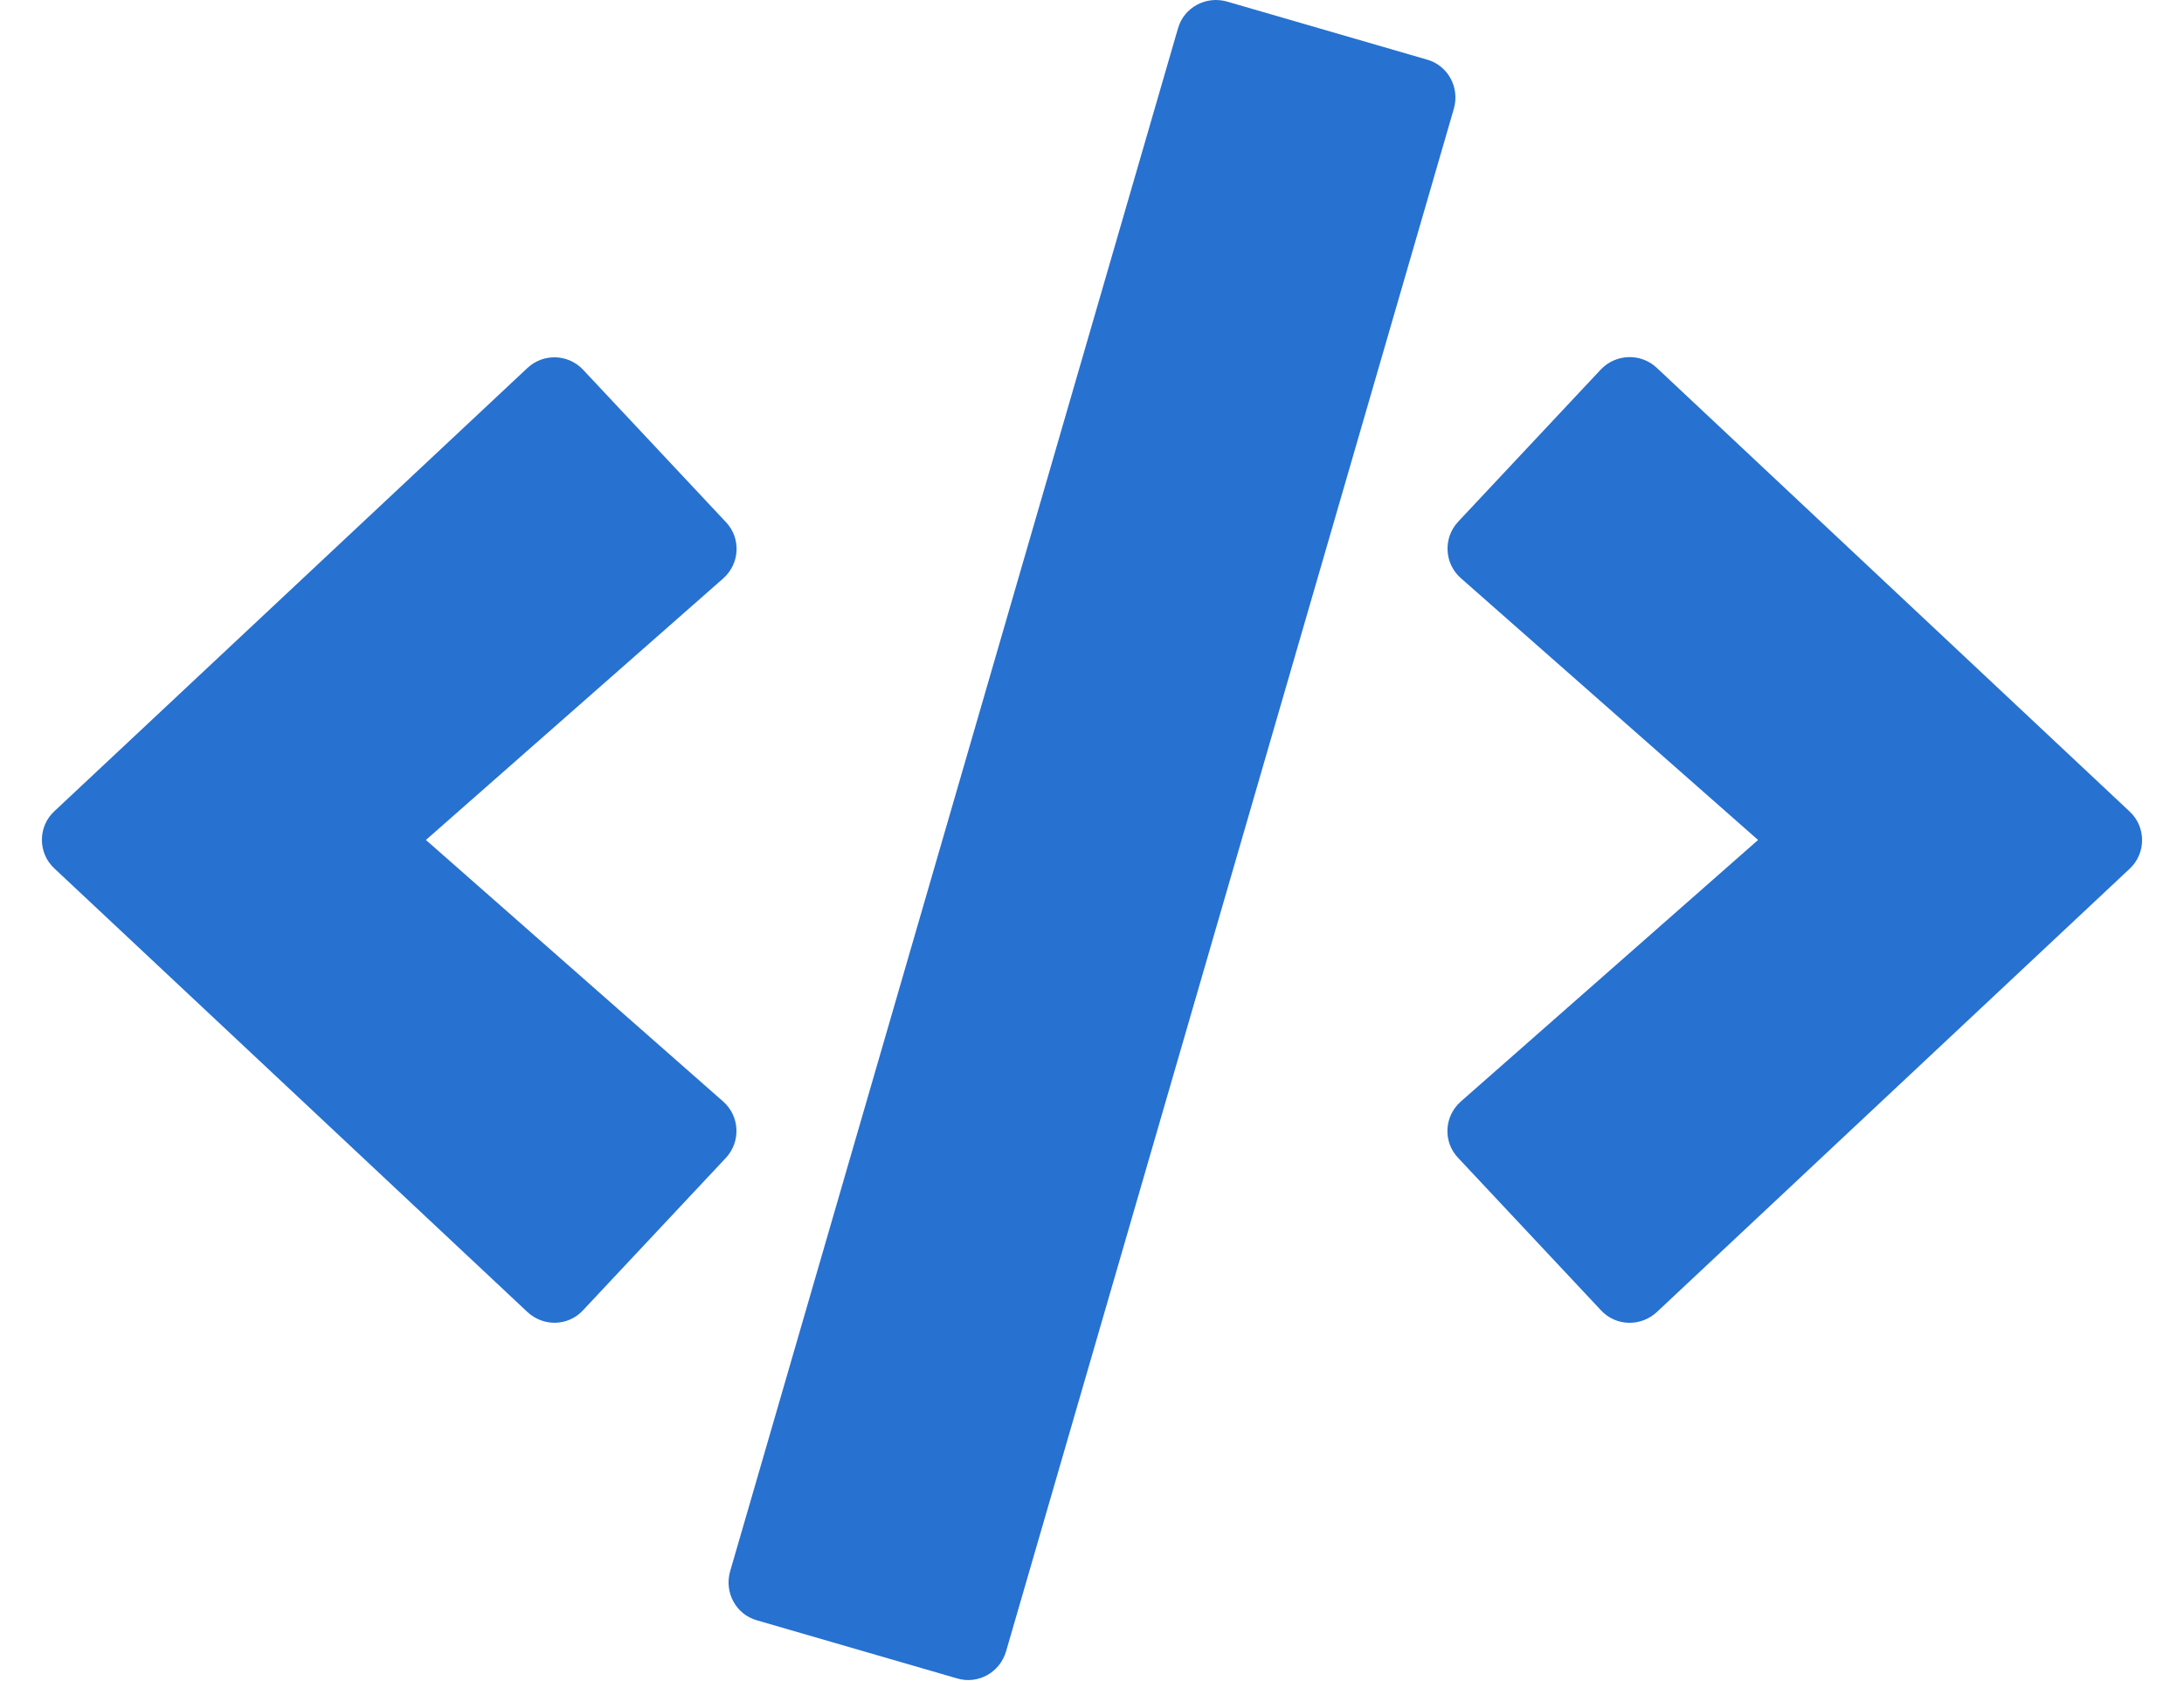
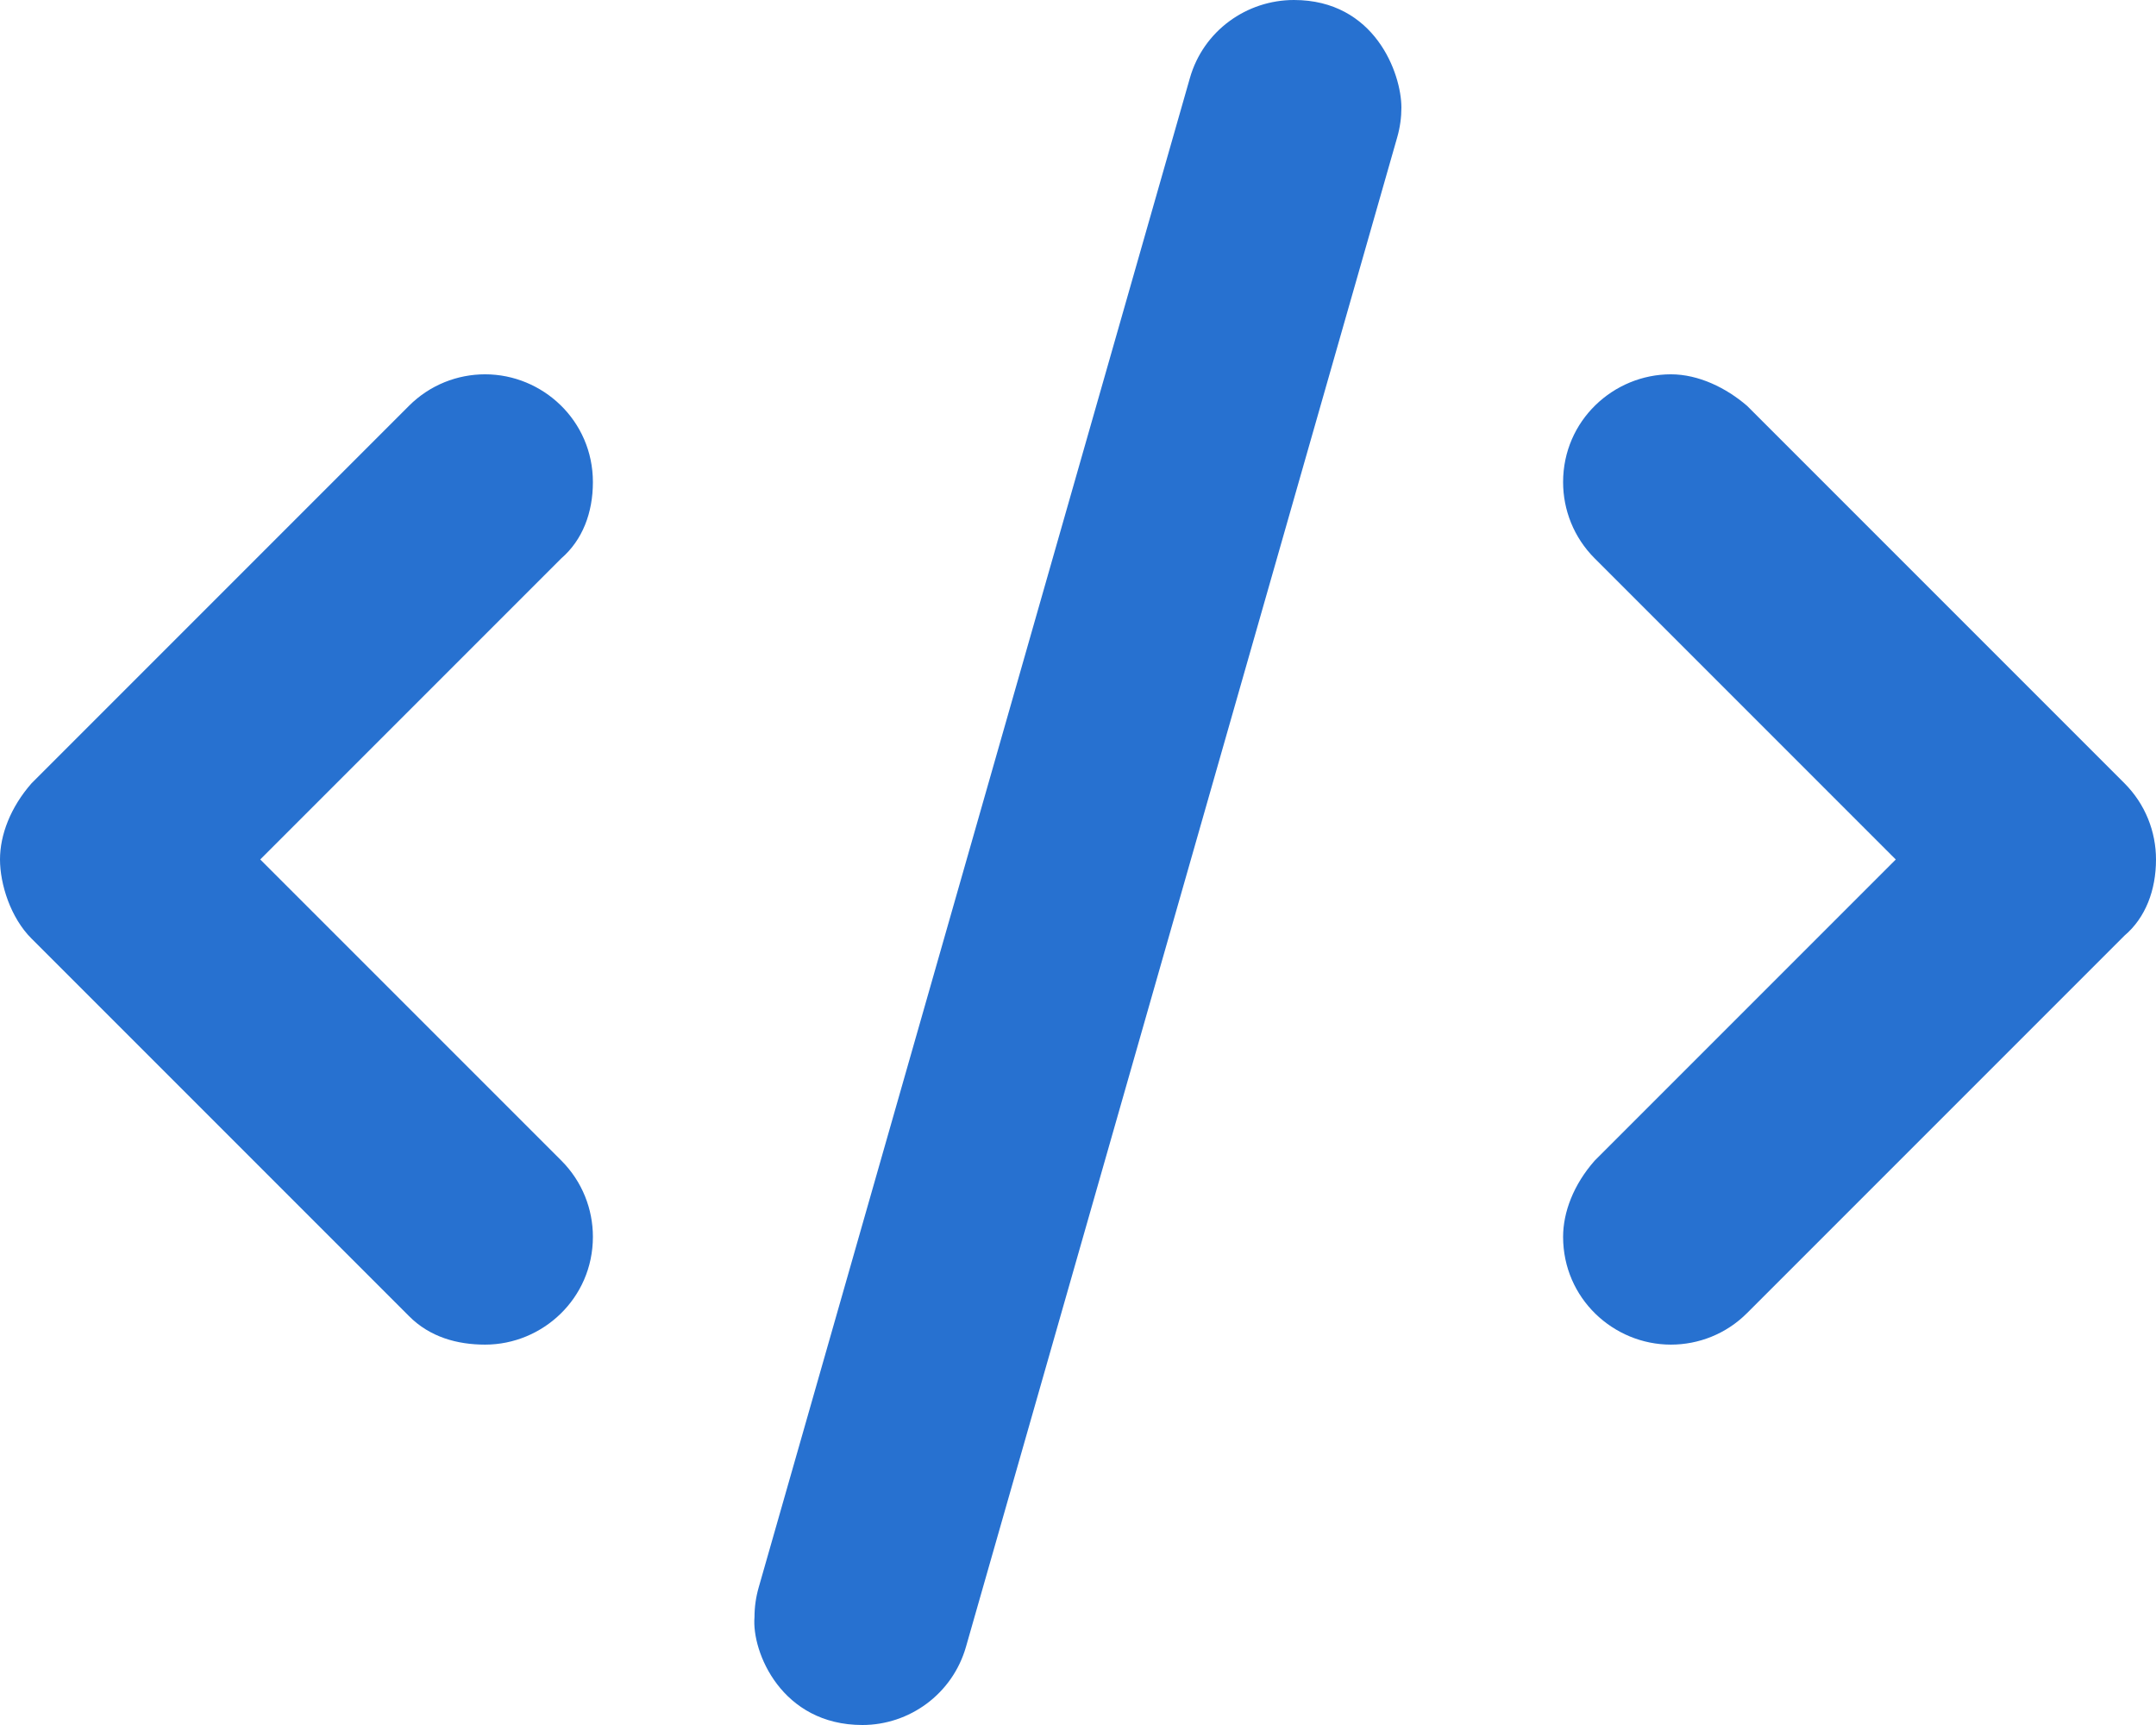
- <svg xmlns="http://www.w3.org/2000/svg" width="52" height="40" viewBox="0 0 52 40" fill="none">
-   <path d="M22.789 39.958L18.023 38.575C17.523 38.435 17.242 37.911 17.383 37.411L28.047 0.677C28.188 0.177 28.711 -0.104 29.211 0.036L33.977 1.419C34.477 1.56 34.758 2.083 34.617 2.583L23.953 39.317C23.805 39.817 23.289 40.106 22.789 39.958ZM13.883 31.192L17.281 27.567C17.641 27.185 17.617 26.575 17.219 26.224L10.141 19.997L17.219 13.771C17.617 13.419 17.648 12.81 17.281 12.427L13.883 8.802C13.531 8.427 12.938 8.403 12.555 8.763L1.297 19.31C0.898 19.677 0.898 20.31 1.297 20.677L12.555 31.232C12.938 31.591 13.531 31.575 13.883 31.192ZM39.445 31.239L50.703 20.685C51.102 20.317 51.102 19.685 50.703 19.317L39.445 8.755C39.07 8.403 38.477 8.419 38.117 8.794L34.719 12.419C34.359 12.802 34.383 13.411 34.781 13.763L41.859 19.997L34.781 26.224C34.383 26.575 34.352 27.185 34.719 27.567L38.117 31.192C38.469 31.575 39.062 31.591 39.445 31.239Z" fill="#2771D0" />
+ <svg xmlns="http://www.w3.org/2000/svg" viewBox="0 0 640 512" height="40" width="50">
+   <path d="M416 31.94C416 21.75 408.1 0 384.1 0c-13.98 0-26.87 9.072-30.89 23.18l-128 448a31.933 31.933 0 0 0-1.241 8.801C223.1 490.3 232 512 256 512c13.92 0 26.73-9.157 30.75-23.22l128-448c.85-2.97 1.25-5.93 1.25-8.84zM176 143.1c0-18.28-14.95-32-32-32-8.188 0-16.38 3.125-22.62 9.376l-112 112C3.125 239.6 0 247.8 0 255.1s3.125 17.3 9.375 23.5l112 112c6.225 6.3 14.425 8.5 22.625 8.5 17.05 0 32-13.73 32-32 0-8.188-3.125-16.38-9.375-22.63L77.25 255.1l89.38-89.38c6.27-5.42 9.37-13.52 9.37-22.62zm464 112c0-8.188-3.125-16.38-9.375-22.63l-112-112C512.4 115.1 504.2 111.1 496 111.1c-17.05 0-32 13.73-32 32 0 8.188 3.125 16.38 9.375 22.63l89.38 89.38-89.38 89.38C467.1 351.6 464 359.8 464 367.1c0 18.28 14.95 32 32 32 8.188 0 16.38-3.125 22.62-9.376l112-112C636.9 272.4 640 264.2 640 255.1z" fill="#2771d0" class="fill-000000" />
</svg>
